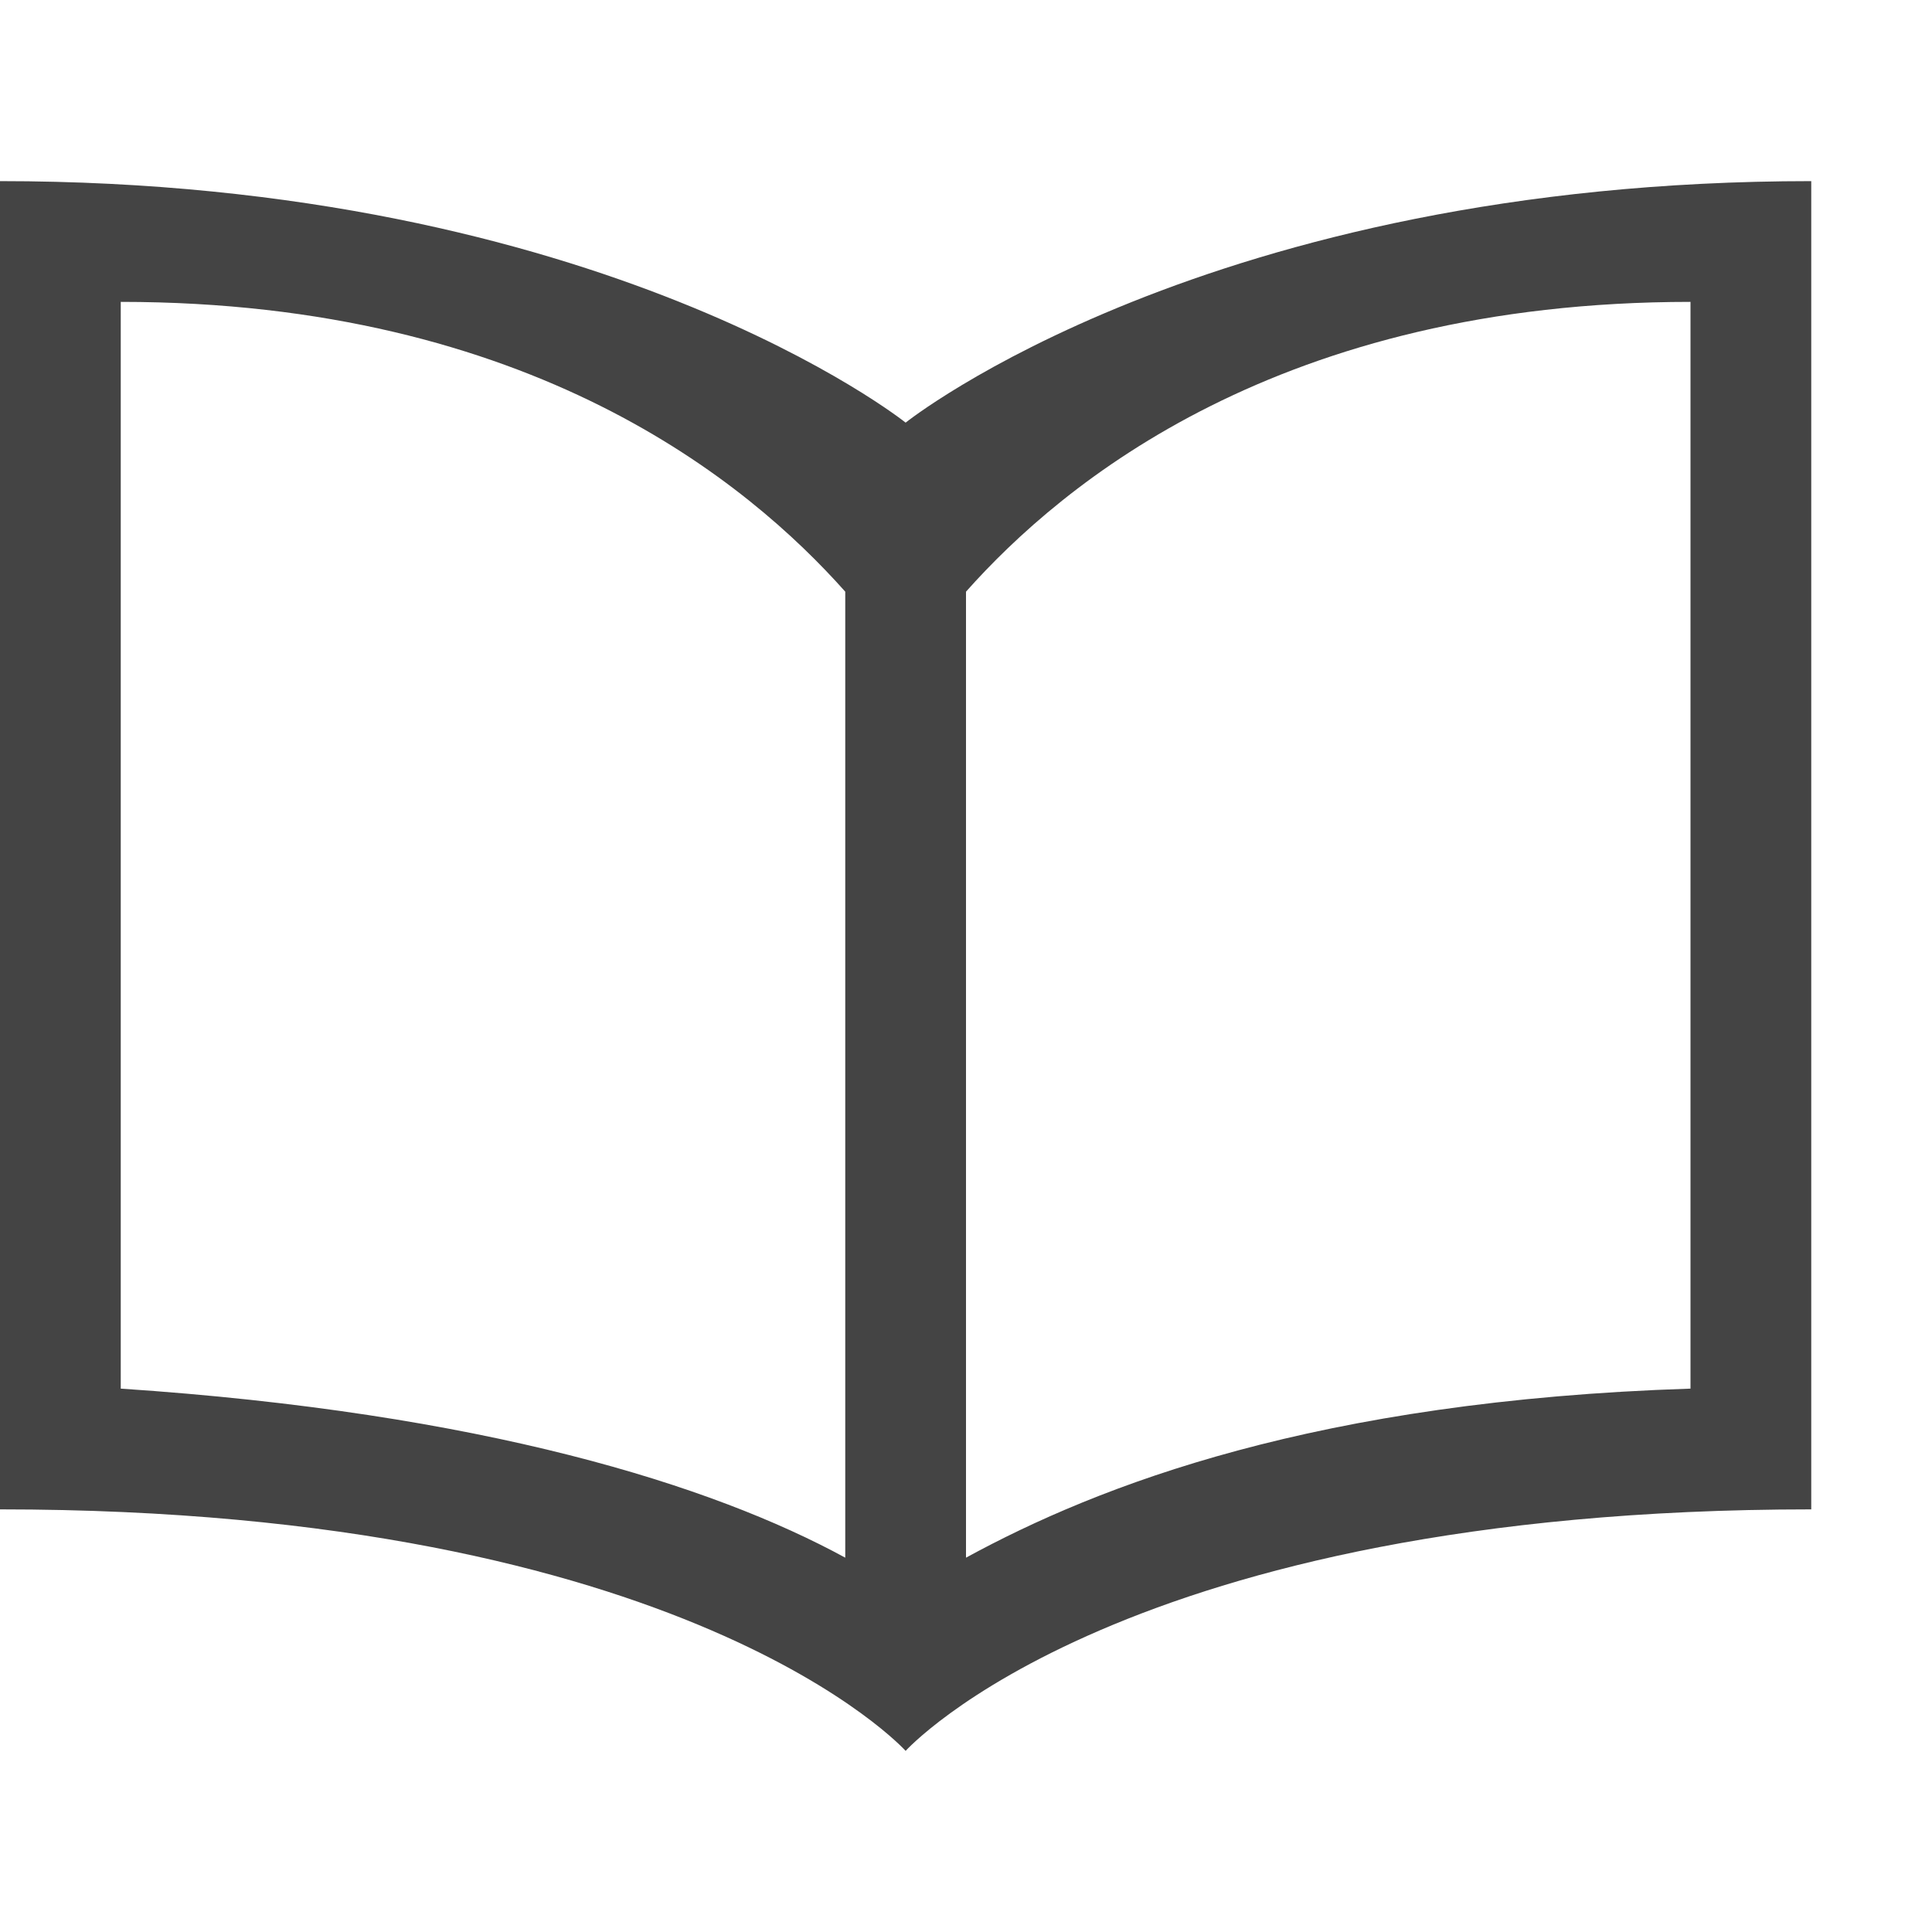
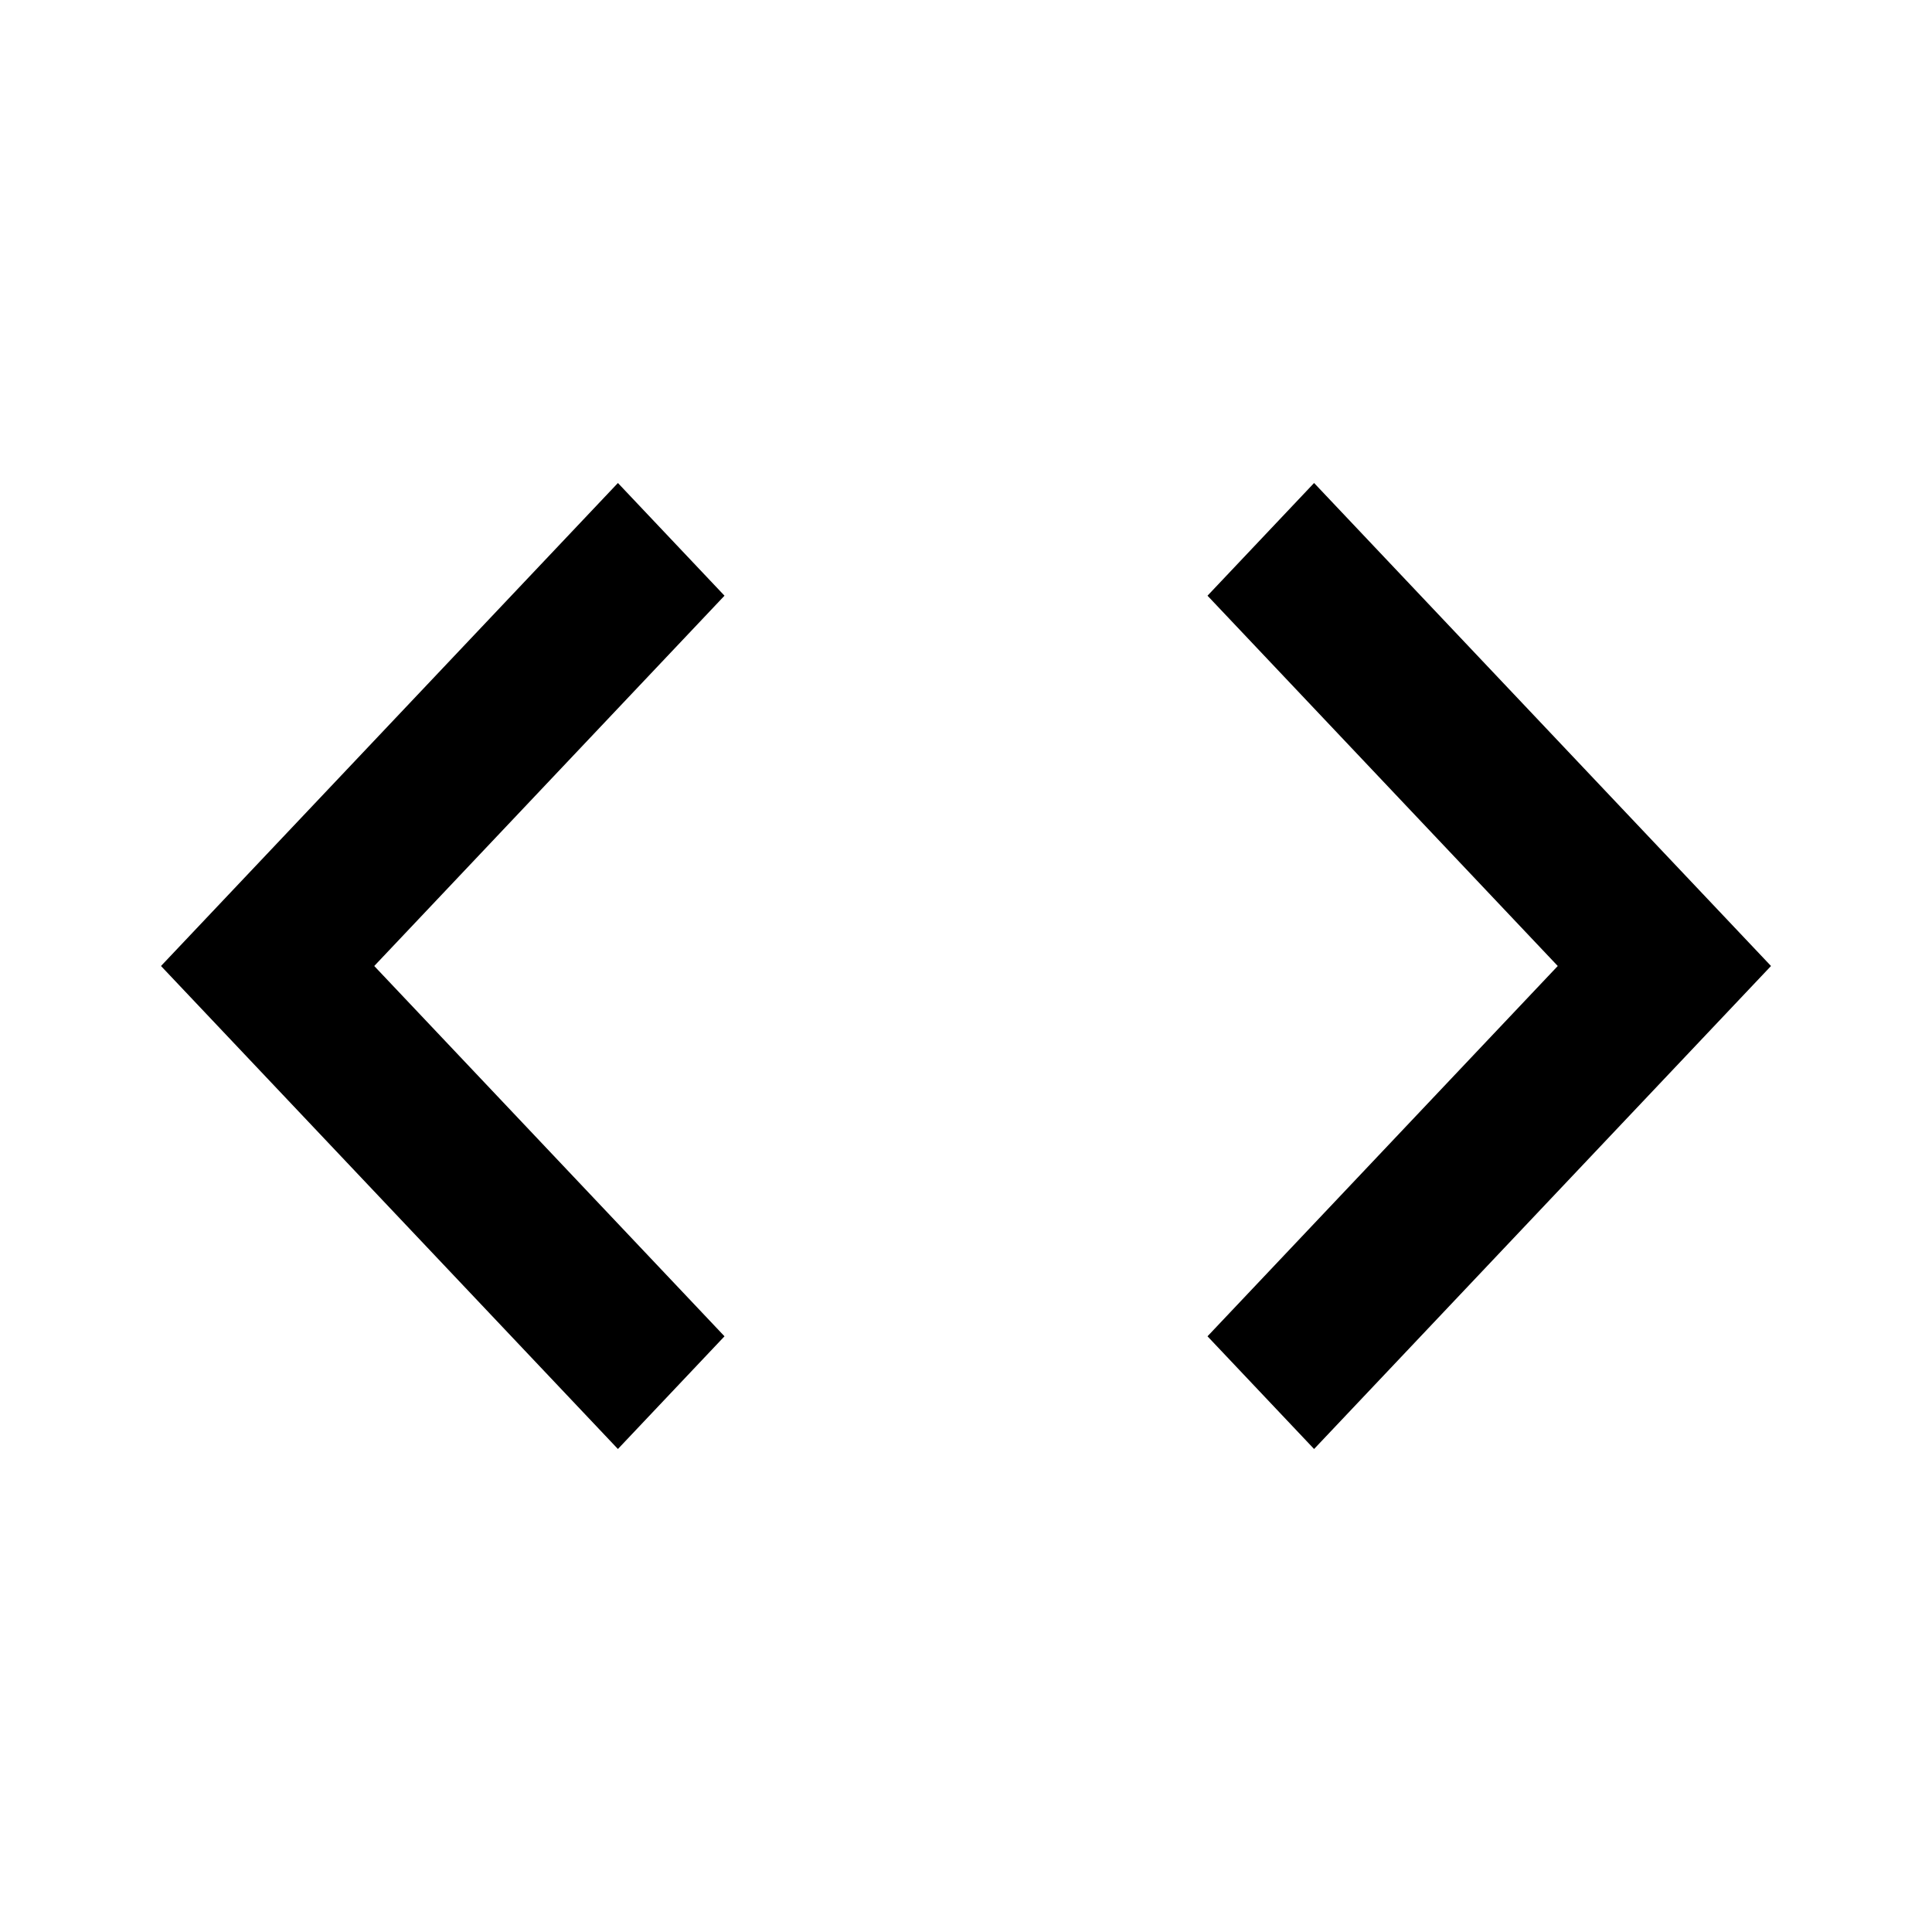
- <svg xmlns="http://www.w3.org/2000/svg" version="1.1" width="32" height="32" viewBox="0 0 32 32">
-   <path fill="#444" d="M15 7c0 0-5-4-15-4v22c11.4 0 15 4 15 4s3.6-4 15-4v-22c-10 0-15 4-15 4zM2 5c6.8 0 10.4 3 12 4.8v16c-2.2-1.2-6-2.4-12-2.8v-18zM28 23c-6.2 0.2-9.8 1.6-12 2.8v-16c1.6-1.8 5.2-4.8 12-4.8v18z" />
+ <svg xmlns="http://www.w3.org/2000/svg" fill="currentColor" version="1.1" viewBox="0 0 24 24">
+   <path d="M15 16.6l4.351-4.6L15 7.4 16.324 6 22 12l-5.676 6L15 16.6zm-6 0L4.649 12 9 7.4 7.676 6 2 12l5.676 6L9 16.6z" />
</svg>
